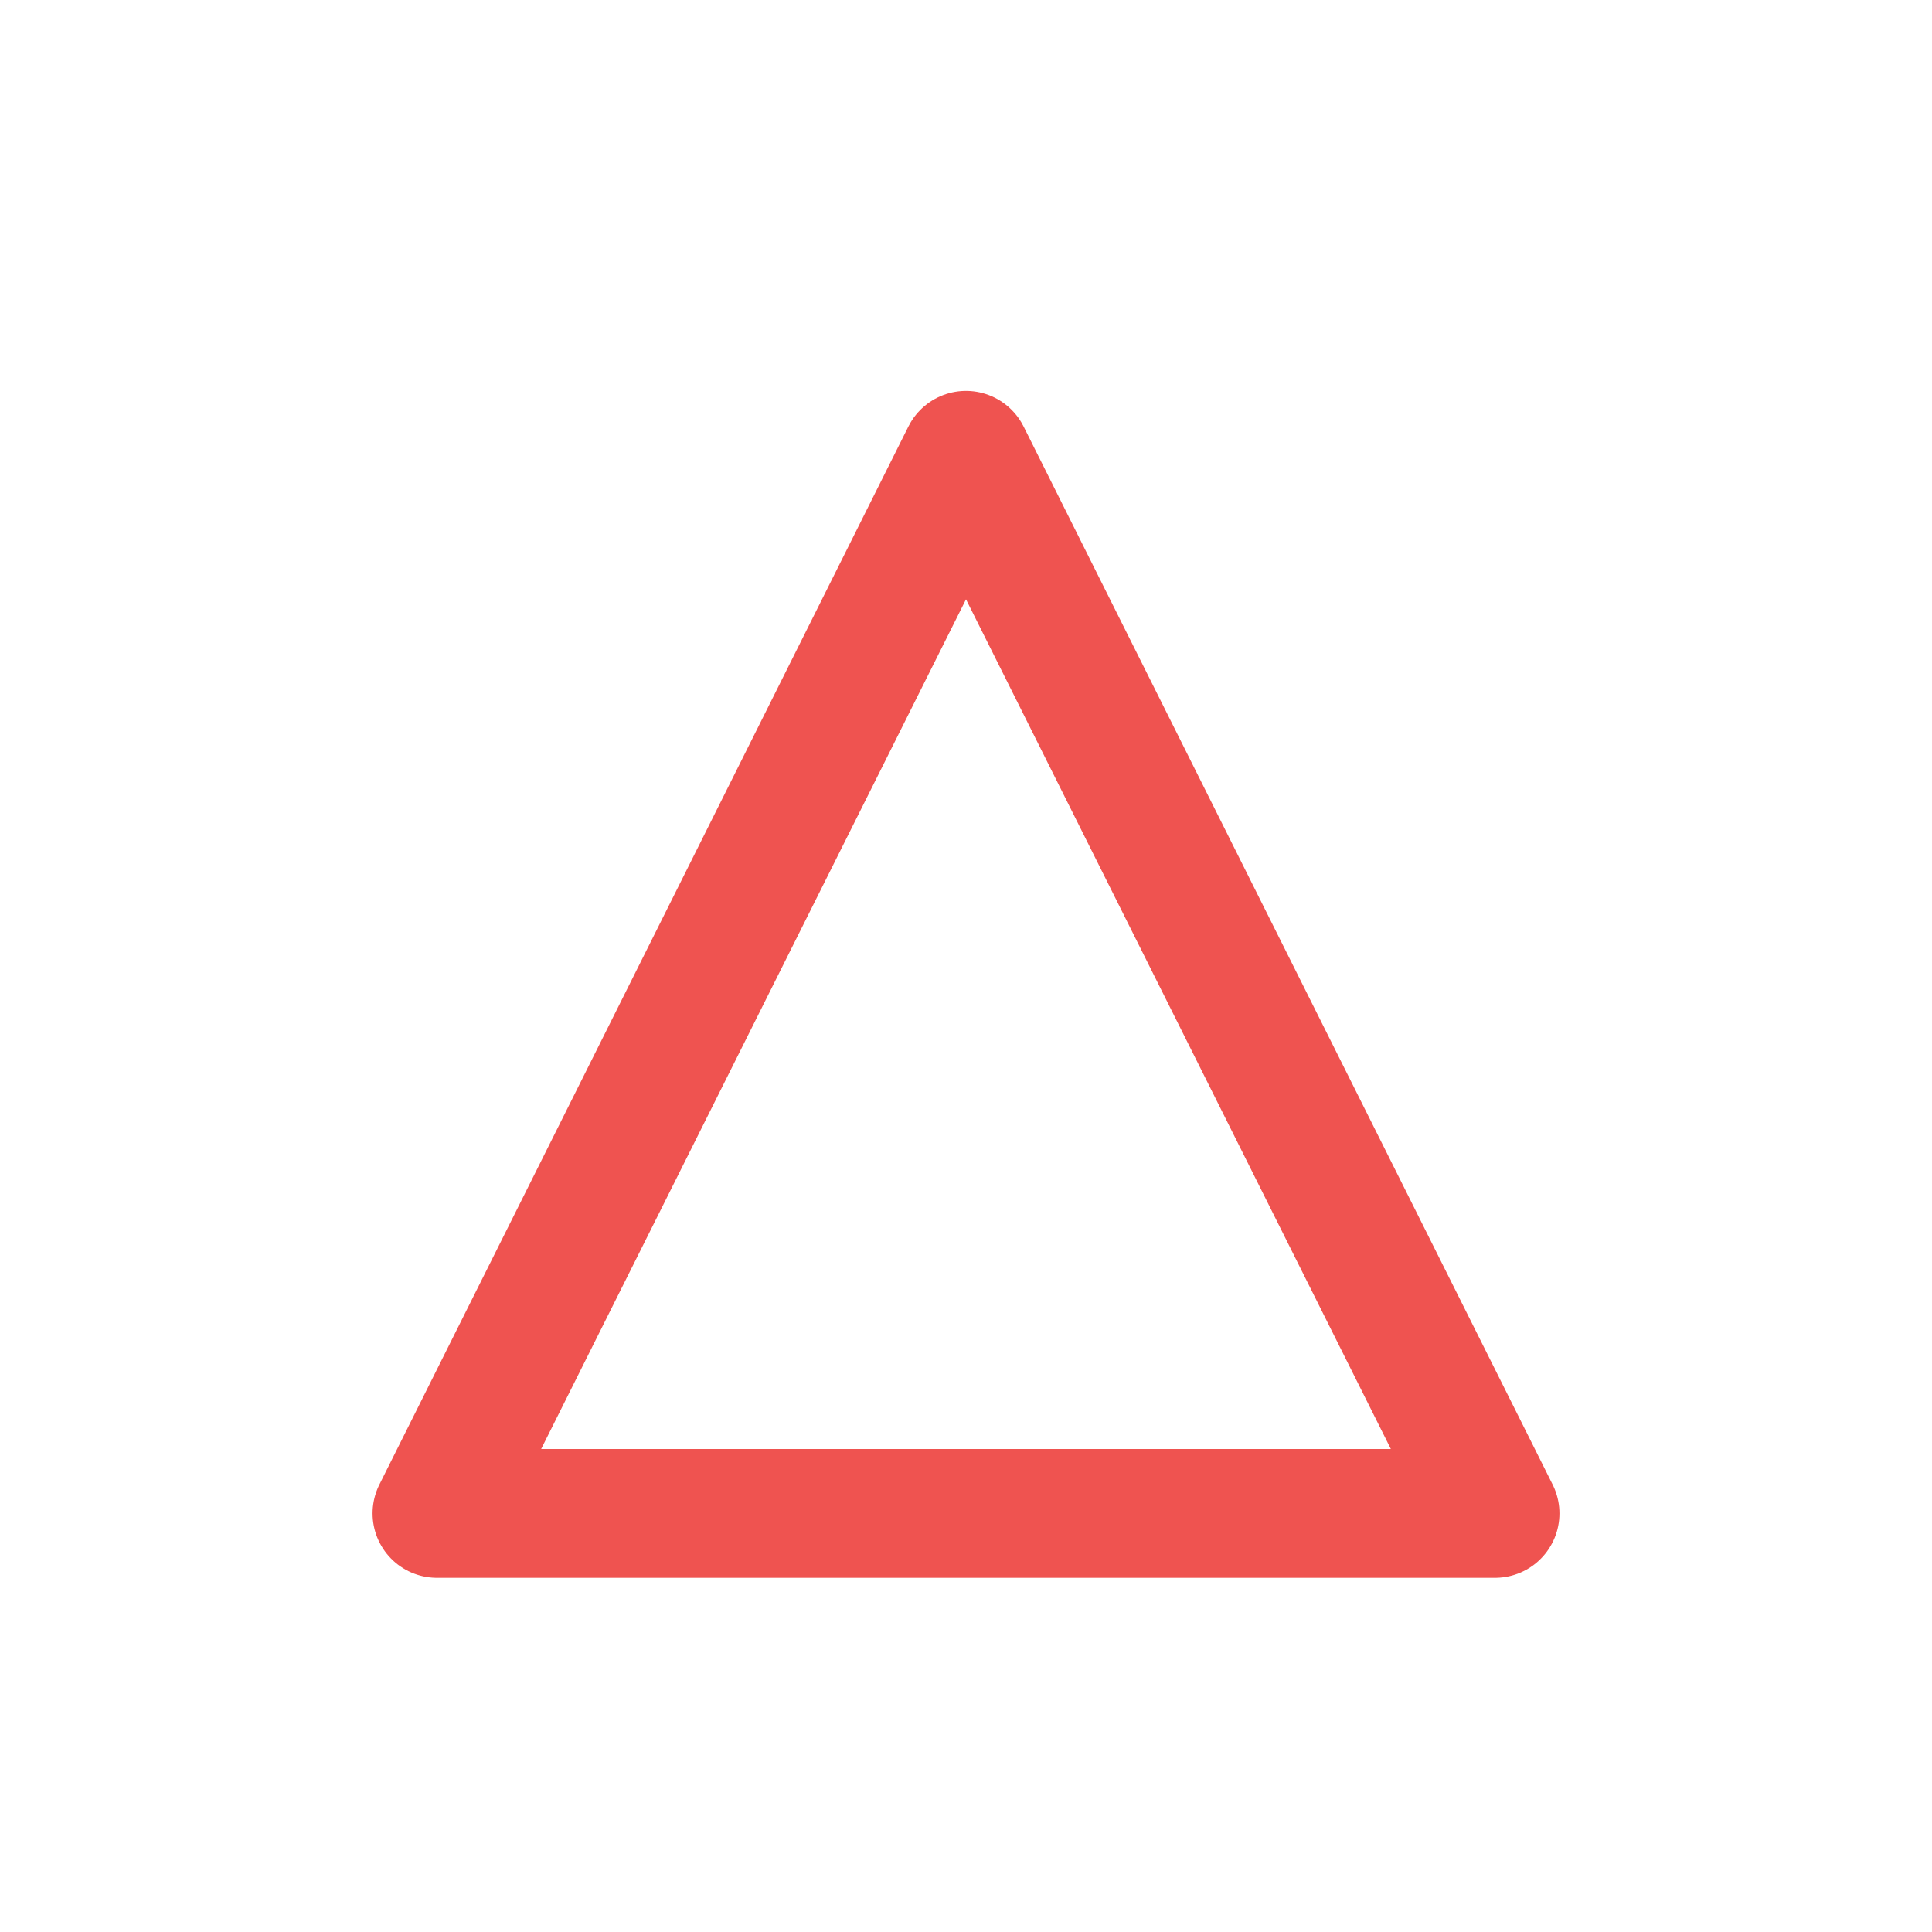
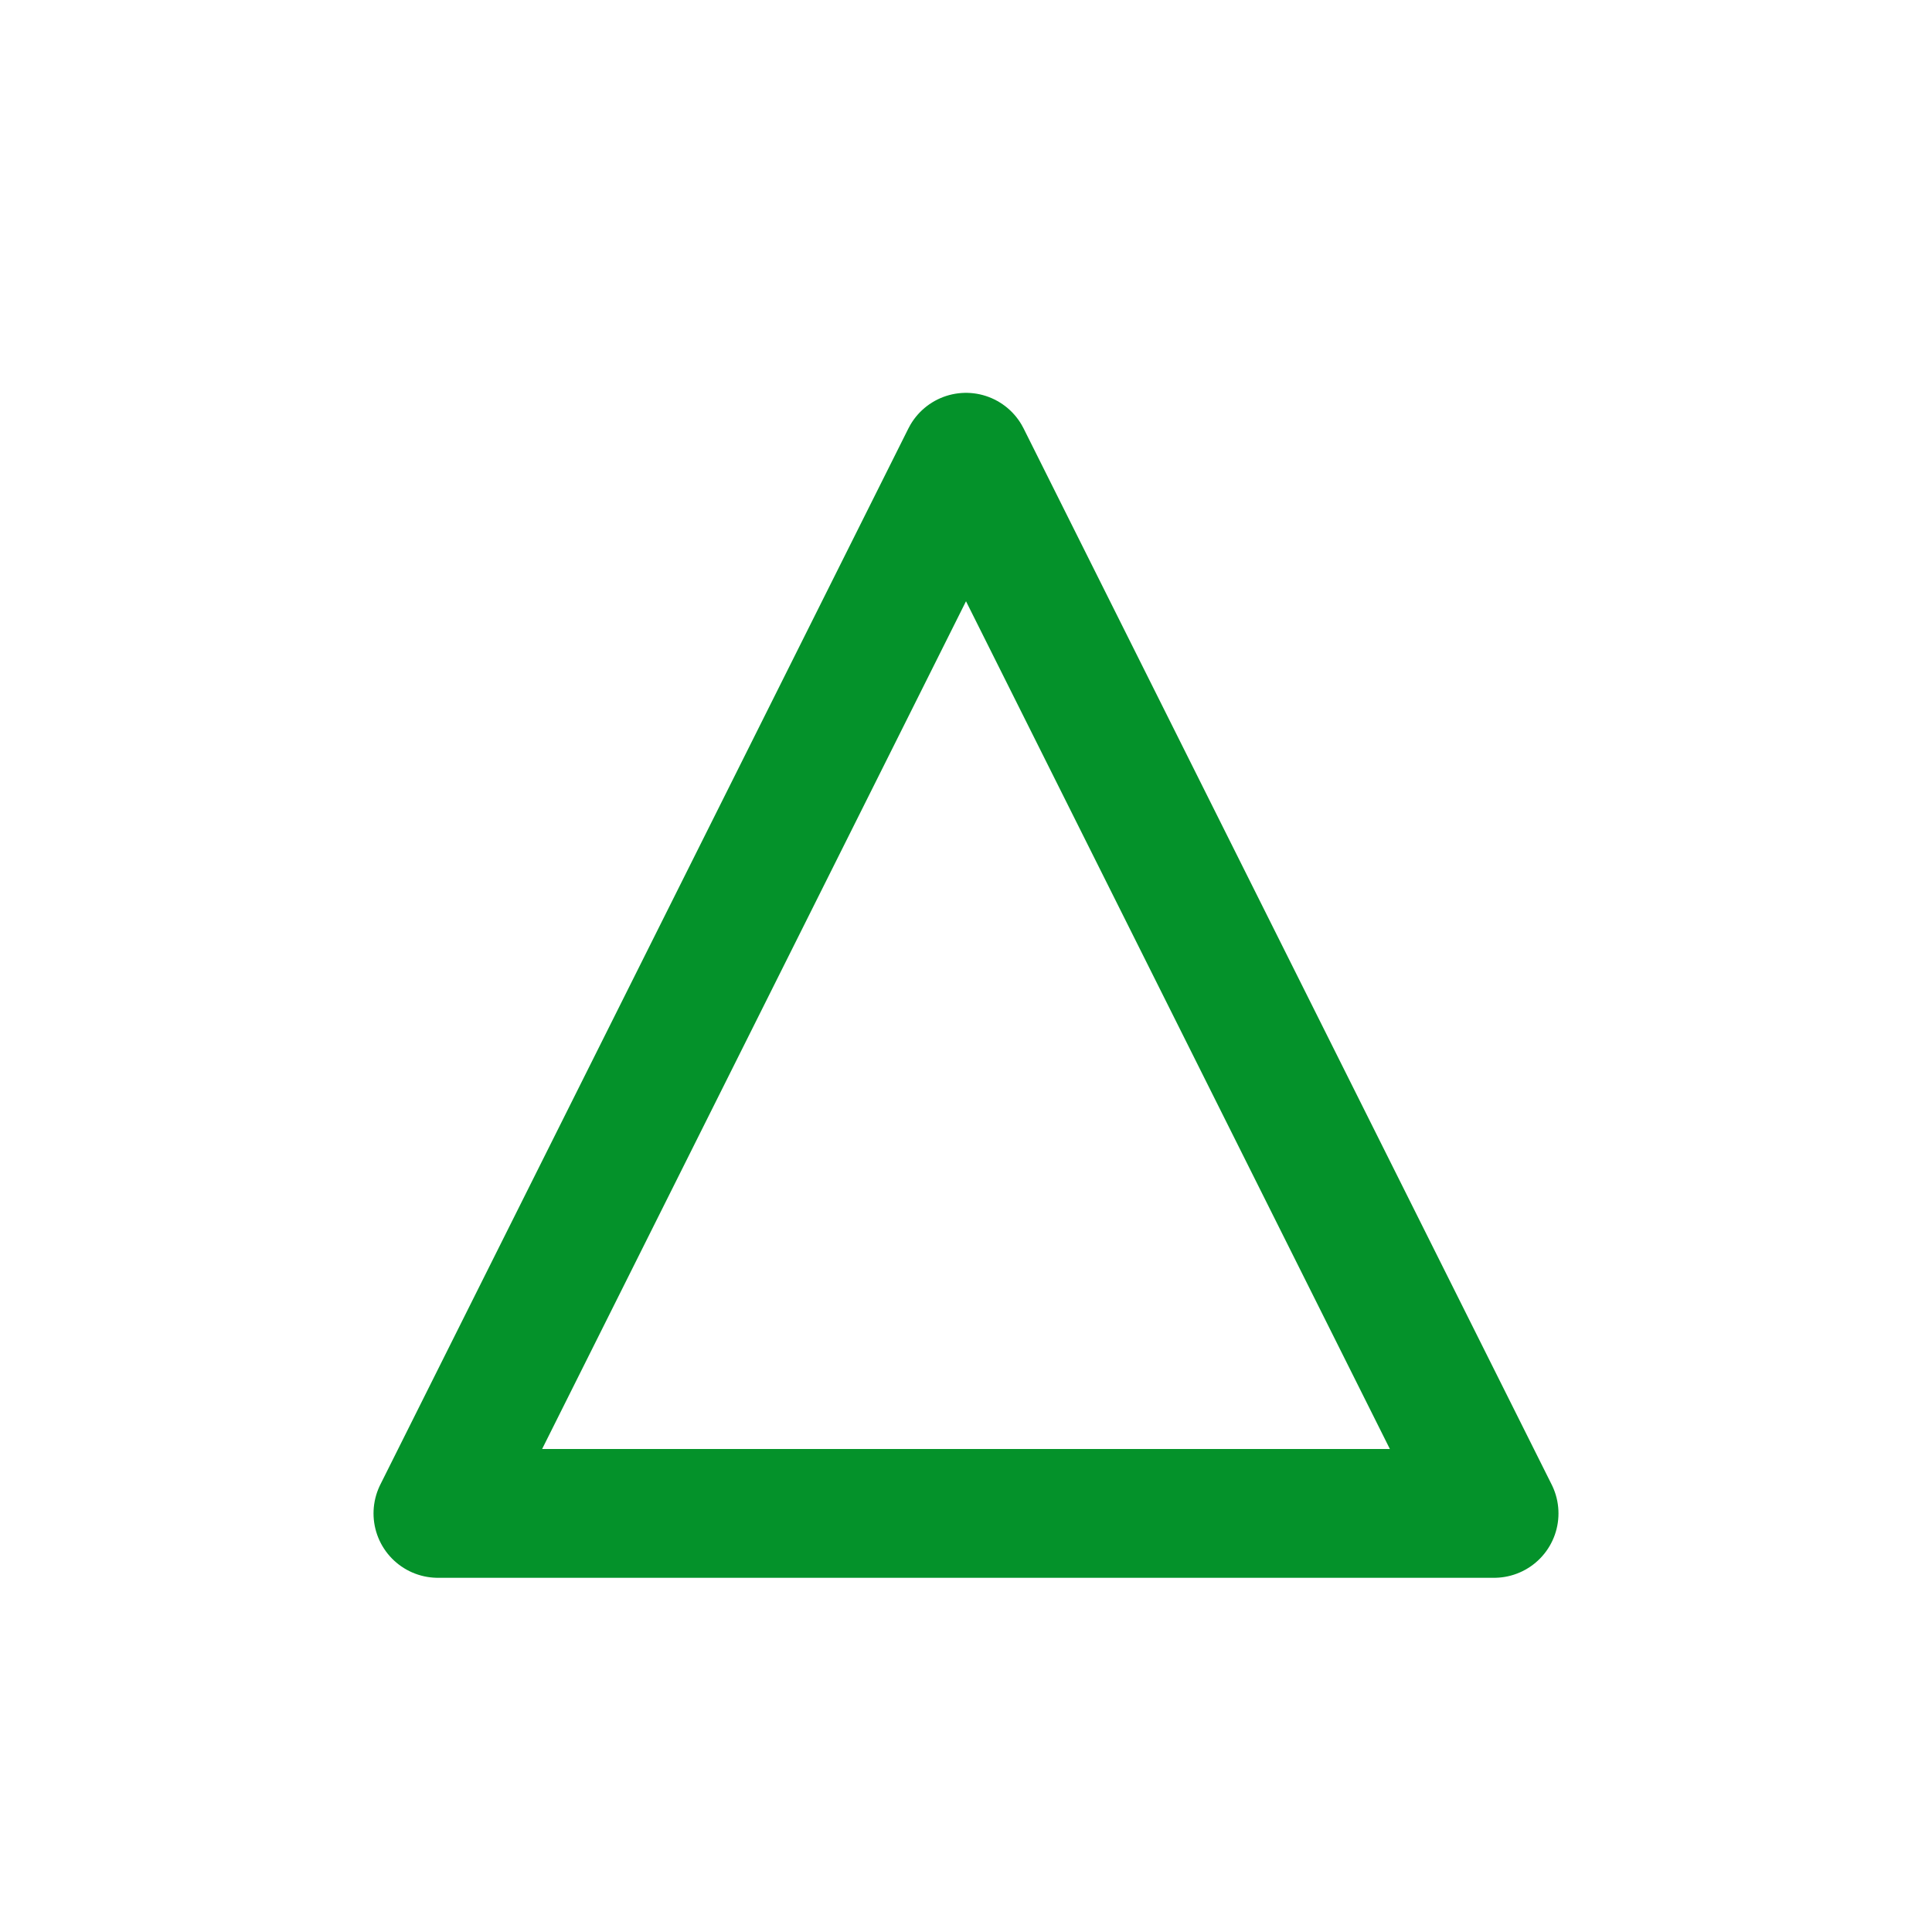
- <svg xmlns="http://www.w3.org/2000/svg" version="1.1" id="Layer_1" x="0px" y="0px" width="30px" height="30px" viewBox="0 0 30 30" enable-background="new 0 0 30 30" xml:space="preserve">
-   <polygon fill="none" stroke="#ef5350" stroke-linecap="round" stroke-linejoin="round" stroke-miterlimit="10" stroke-width="2px" points="6.785,23.5 15,7.07 23.215,23.5 " />
+ <svg xmlns="http://www.w3.org/2000/svg" version="1.1" id="Layer_1" x="0px" y="0px" viewBox="0 0 30 30" enable-background="new 0 0 30 30" xml:space="preserve">
+   <polygon fill="none" stroke="#04922A" stroke-width="2" stroke-linecap="round" stroke-linejoin="round" stroke-miterlimit="10" points="  6.8,23.5 15,7.1 23.2,23.5 " />
</svg>
